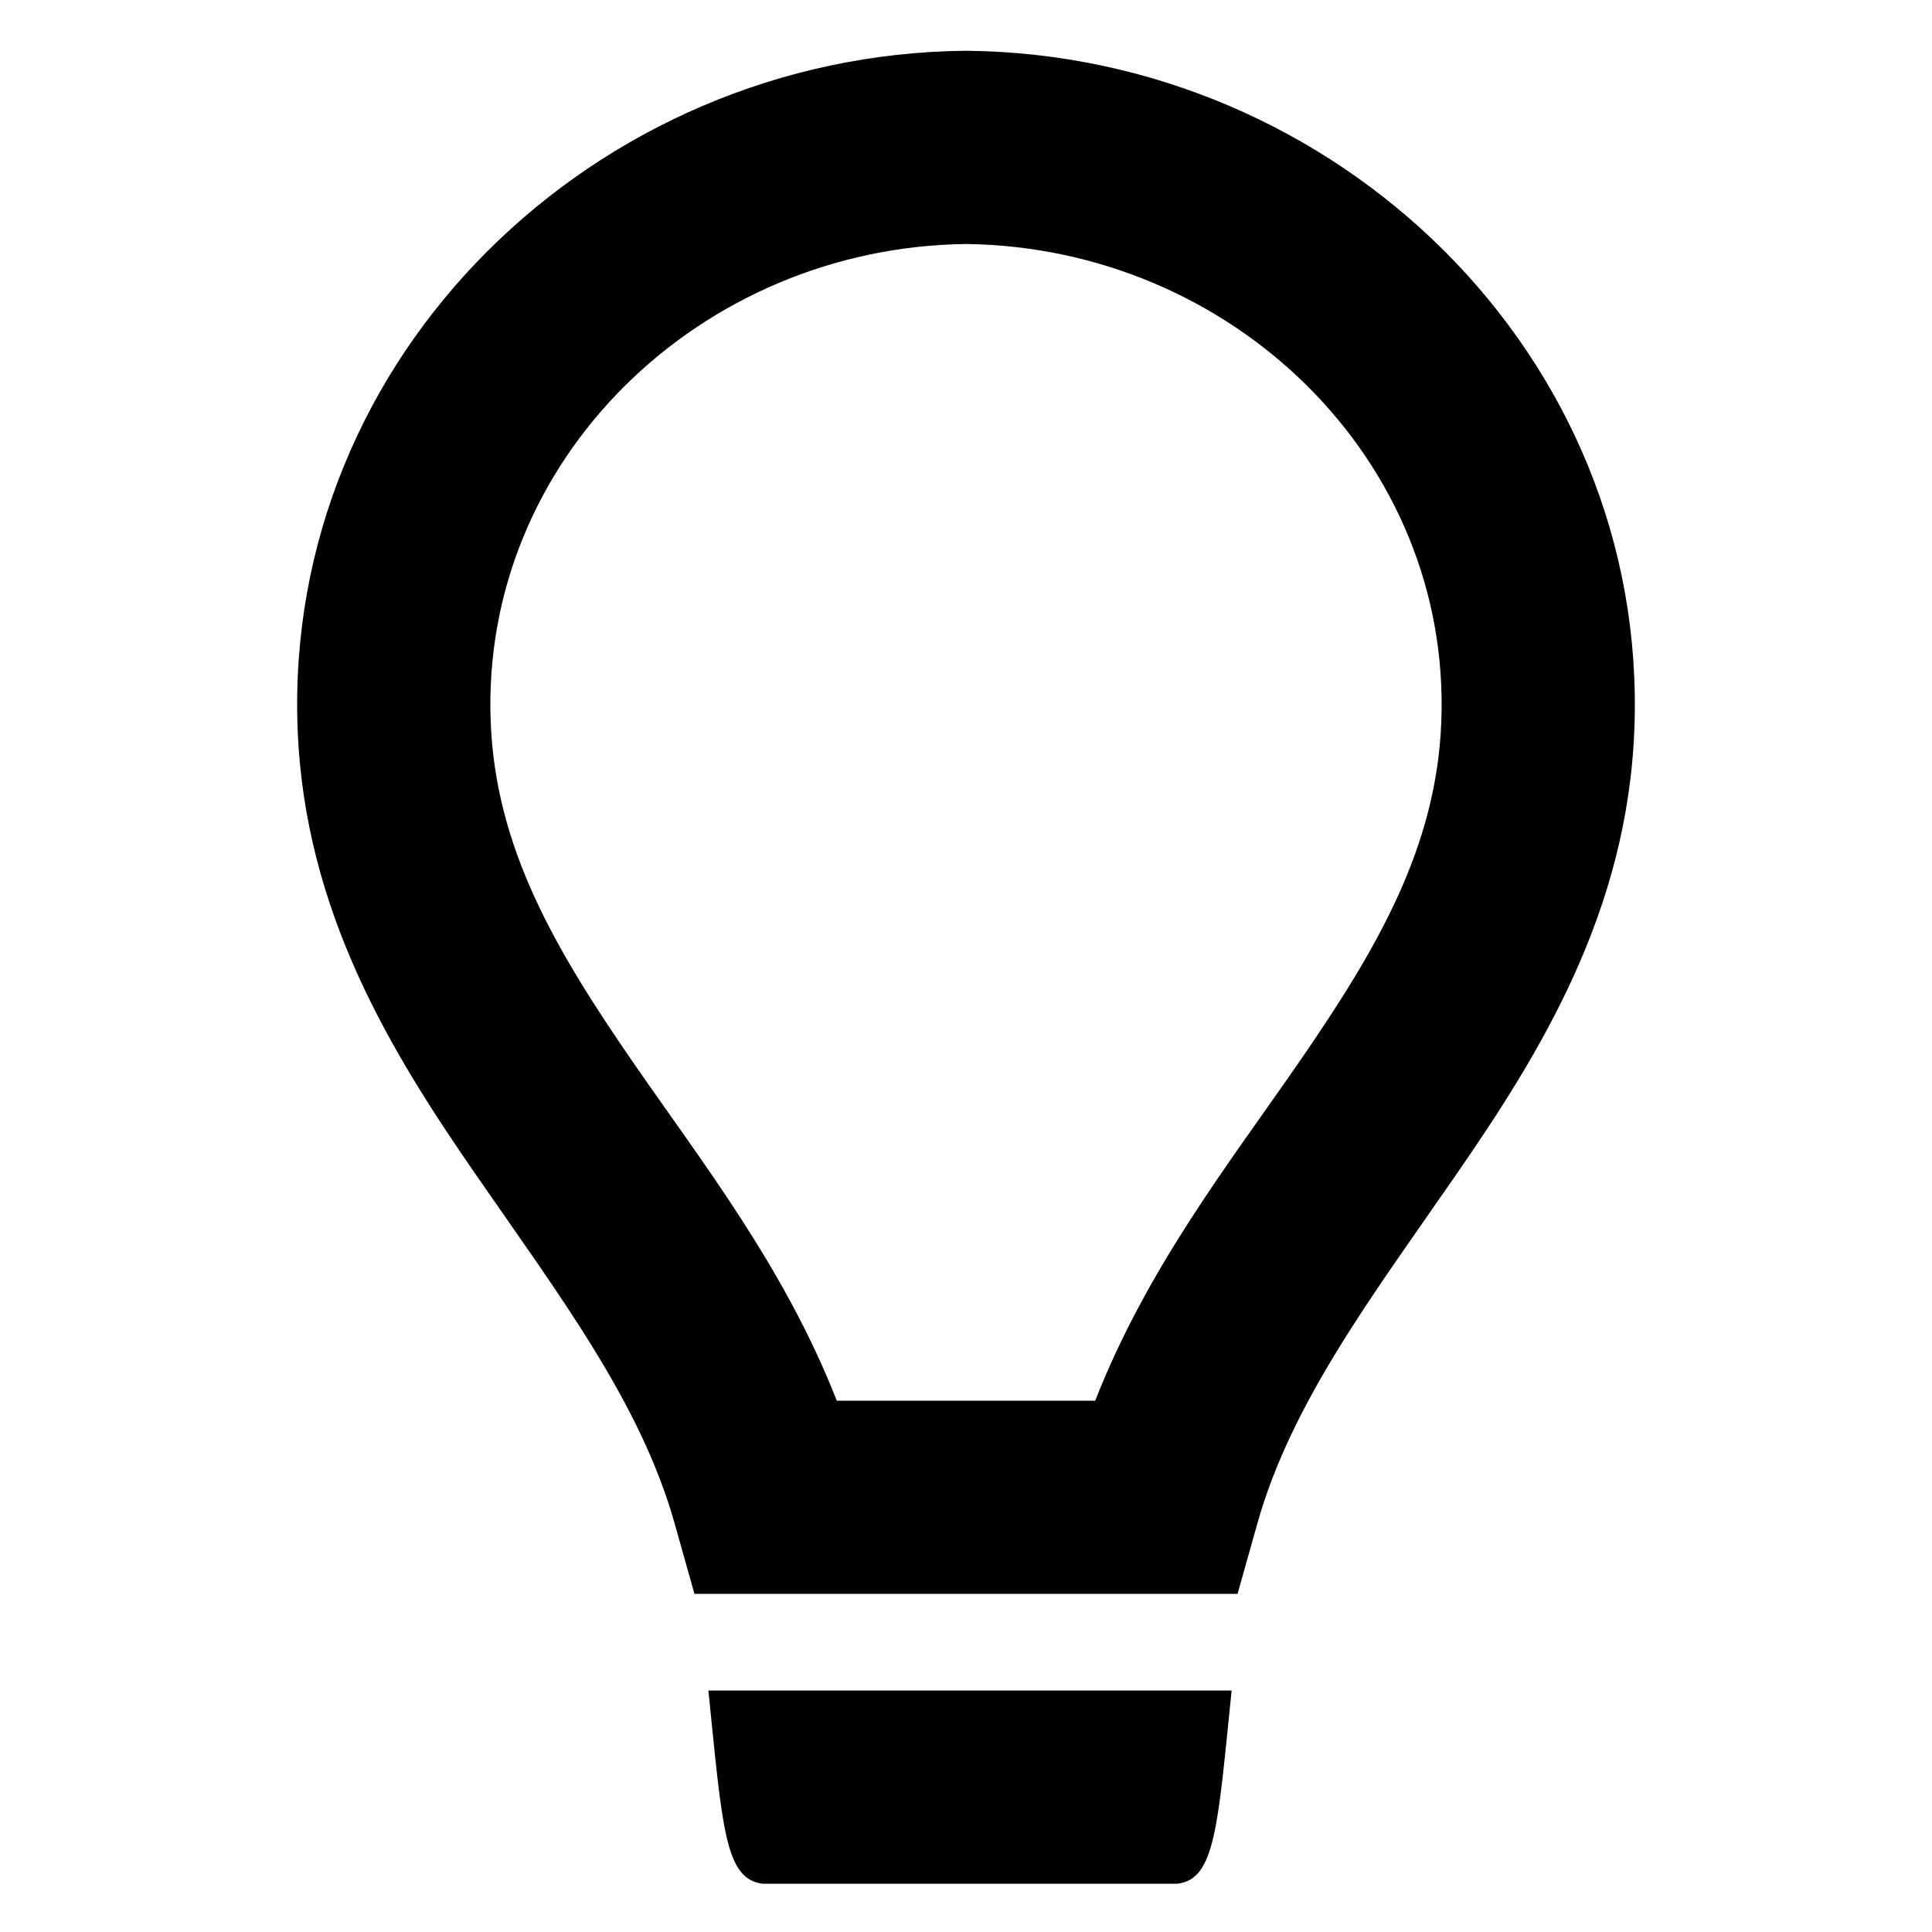
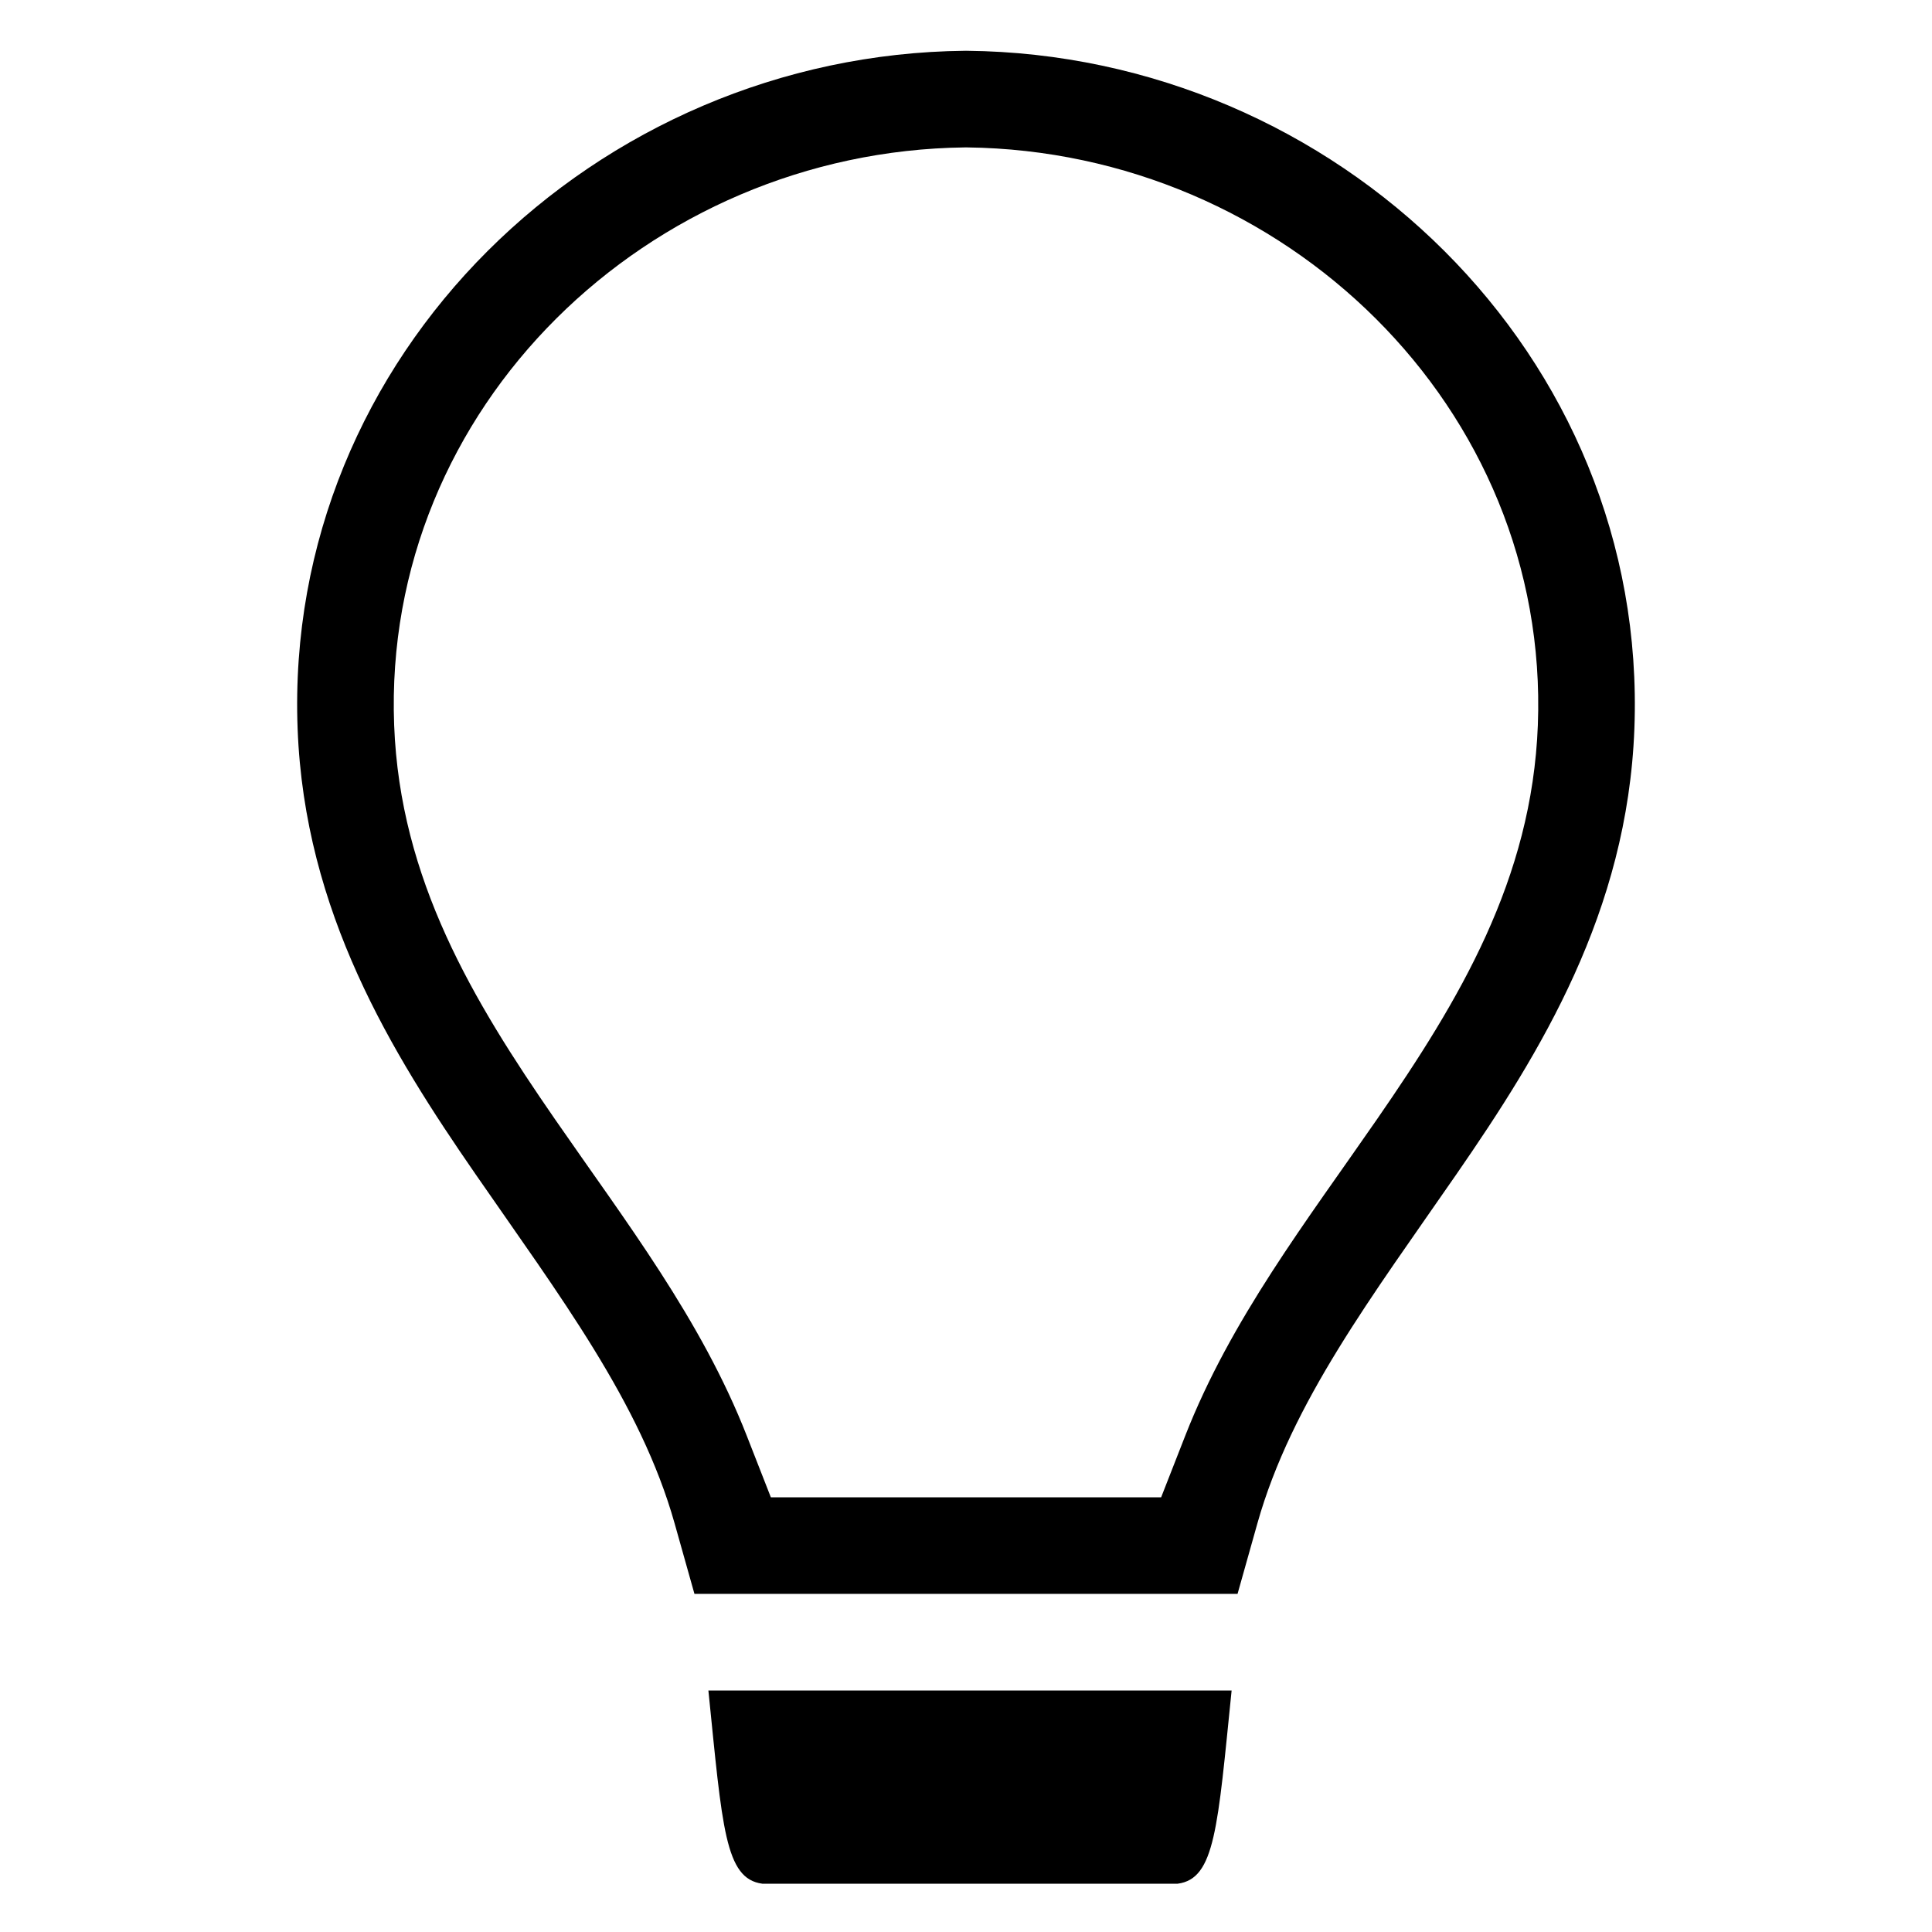
<svg xmlns="http://www.w3.org/2000/svg" width="1000" height="1000" id="svg2988" version="1.1">
  <defs id="defs2990" />
  <g id="layer1" transform="translate(0,-52.36218)" style="display:inline">
-     <path style="color:#000000;font-style:normal;font-variant:normal;font-weight:normal;font-stretch:normal;font-size:medium;line-height:normal;font-family:sans-serif;text-indent:0;text-align:start;text-decoration:none;text-decoration-line:none;text-decoration-style:solid;text-decoration-color:#000000;letter-spacing:normal;word-spacing:normal;text-transform:none;direction:ltr;block-progression:tb;writing-mode:lr-tb;baseline-shift:baseline;text-anchor:start;white-space:normal;clip-rule:nonzero;display:inline;overflow:visible;visibility:visible;opacity:1;isolation:auto;mix-blend-mode:normal;color-interpolation:sRGB;color-interpolation-filters:linearRGB;solid-color:#000000;solid-opacity:1;fill:#000000;fill-opacity:1;fill-rule:nonzero;stroke:none;stroke-width:100;stroke-linecap:butt;stroke-linejoin:miter;stroke-miterlimit:4;stroke-dasharray:none;stroke-dashoffset:0.85;stroke-opacity:1;color-rendering:auto;image-rendering:auto;shape-rendering:auto;text-rendering:auto;enable-background:accumulate" d="m 500,78.641 -0.51,0.006 C 308.461,80.592 146.687,236.123 154.049,429.605 c 3.605,94.758 48.561,167.508 92.012,230.406 43.451,62.898 85.487,118.216 103.127,180.896 l 10.26,36.453 281.105,0 10.26,-36.453 c 17.64,-62.68 59.676,-117.998 103.127,-180.896 43.451,-62.898 88.406,-135.649 92.012,-230.406 C 853.313,236.123 691.539,80.592 500.51,78.646 L 500,78.641 Z m 0,100.018 c 137.532,1.671 251.181,111.583 246.023,247.145 -2.484,65.294 -33.181,117.76 -74.361,177.371 -35.175,50.919 -77.877,105.445 -104.779,174.188 l -133.766,0 C 406.215,708.619 363.513,654.092 328.338,603.174 287.158,543.563 256.461,491.097 253.977,425.803 248.819,290.241 362.468,180.329 500,178.658 Z" id="path4875" />
-     <path style="opacity:1;fill:#000000;fill-opacity:1;stroke:none;stroke-width:90.909;stroke-linecap:butt;stroke-linejoin:round;stroke-miterlimit:4;stroke-dasharray:none;stroke-dashoffset:0.85;stroke-opacity:1" d="m 366.663,927.362 c 7.246,71.181 8.546,97.428 27.893,100 l 215.035,0 c 19.347,-2.572 20.648,-28.819 27.893,-100 z" id="path4201" />
+     <path id="path4201" style="opacity:1;fill:#000000;fill-opacity:1;stroke:none;stroke-width:90.909;stroke-linecap:butt;stroke-linejoin:round;stroke-miterlimit:4;stroke-dasharray:none;stroke-dashoffset:0.85;stroke-opacity:1" d="m 366.663,927.362 c 7.246,71.181 8.546,97.428 27.893,100 l 215.035,0 c 19.347,-2.572 20.648,-28.819 27.893,-100 z M 500,78.641 l -0.51,0.006 C 308.461,80.593 146.687,236.124 154.049,429.606 c 3.605,94.758 48.561,167.508 92.012,230.406 43.451,62.898 85.487,118.216 103.127,180.896 l 10.26,36.453 281.105,0 10.26,-36.453 C 668.453,778.229 710.489,722.911 753.939,660.013 797.39,597.114 842.346,524.364 845.951,429.606 853.313,236.124 691.539,80.593 500.51,78.647 L 500,78.641 Z m 0,50.014 0.607,0.008 c 163.831,1.99 301.637,134.569 295.379,299.041 -3.041,79.914 -40.812,142.55 -83.186,203.889 -36.443,52.754 -75.729,103.614 -99.357,163.99 l -12.436,31.779 -202.016,0 -12.436,-31.779 C 362.929,735.206 323.642,684.347 287.199,631.593 244.826,570.254 207.054,507.618 204.014,427.704 197.756,263.232 335.562,130.653 499.393,128.663 L 500,128.655 Z" />
  </g>
</svg>
